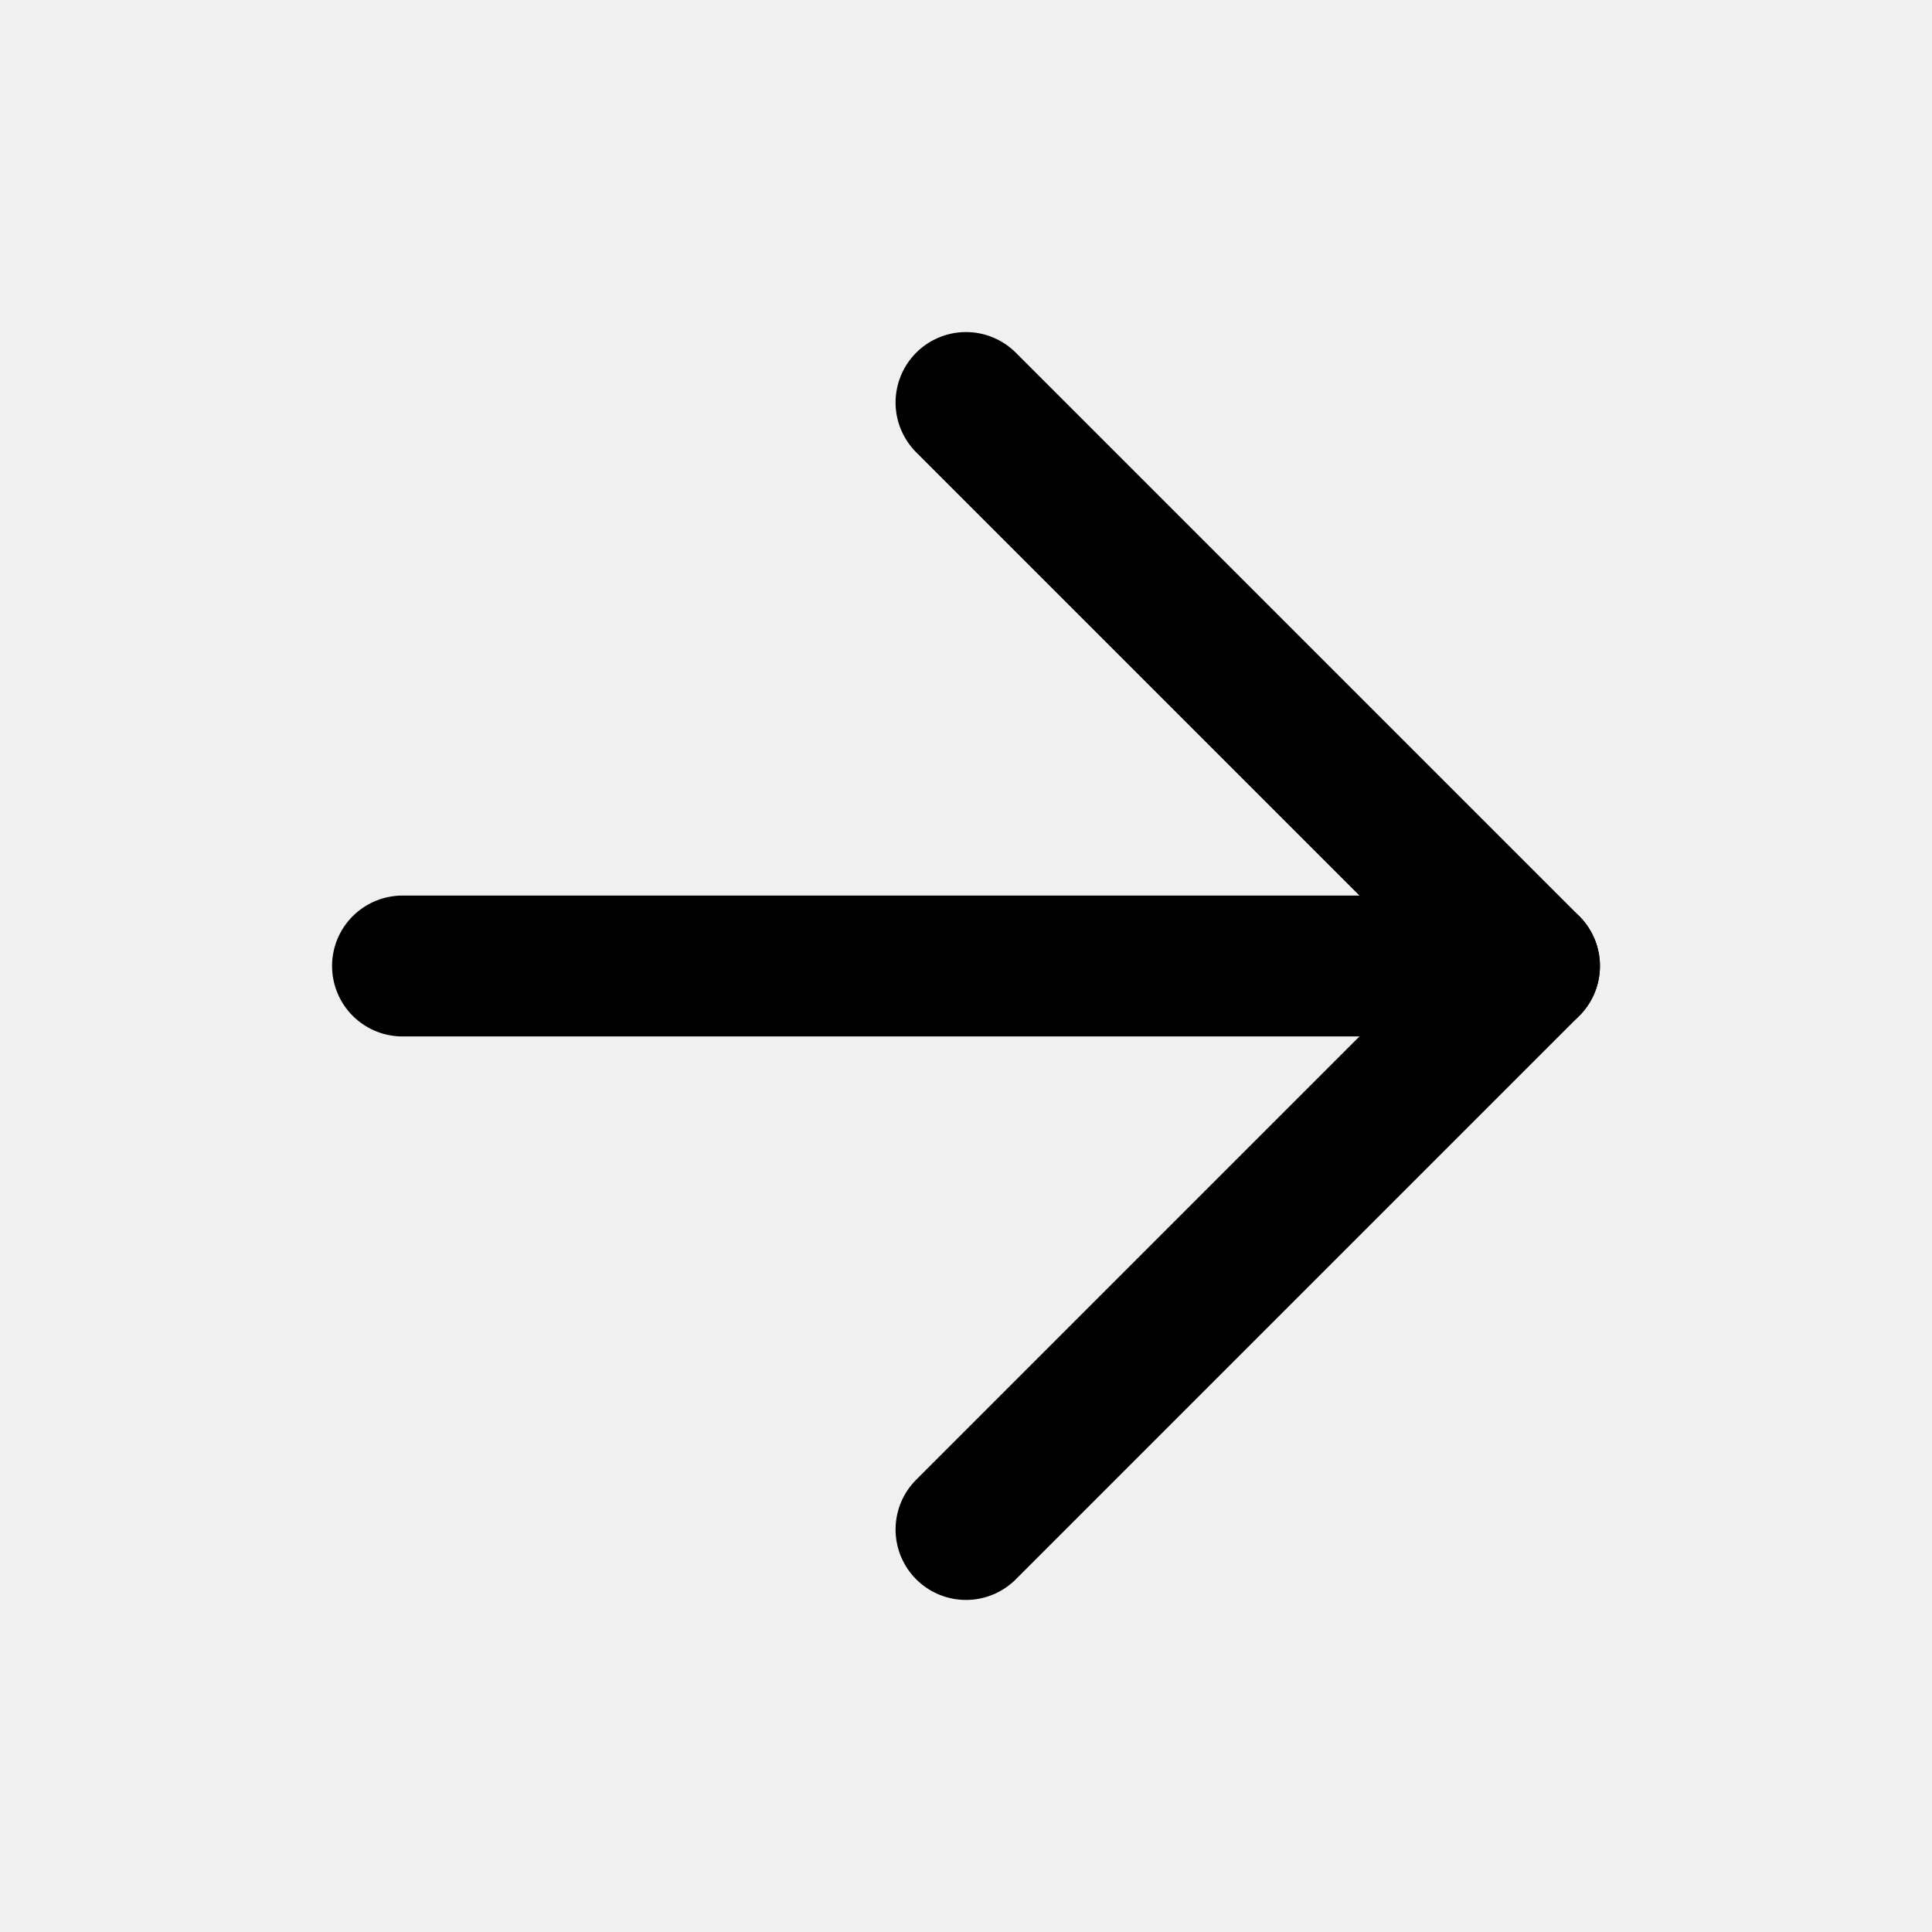
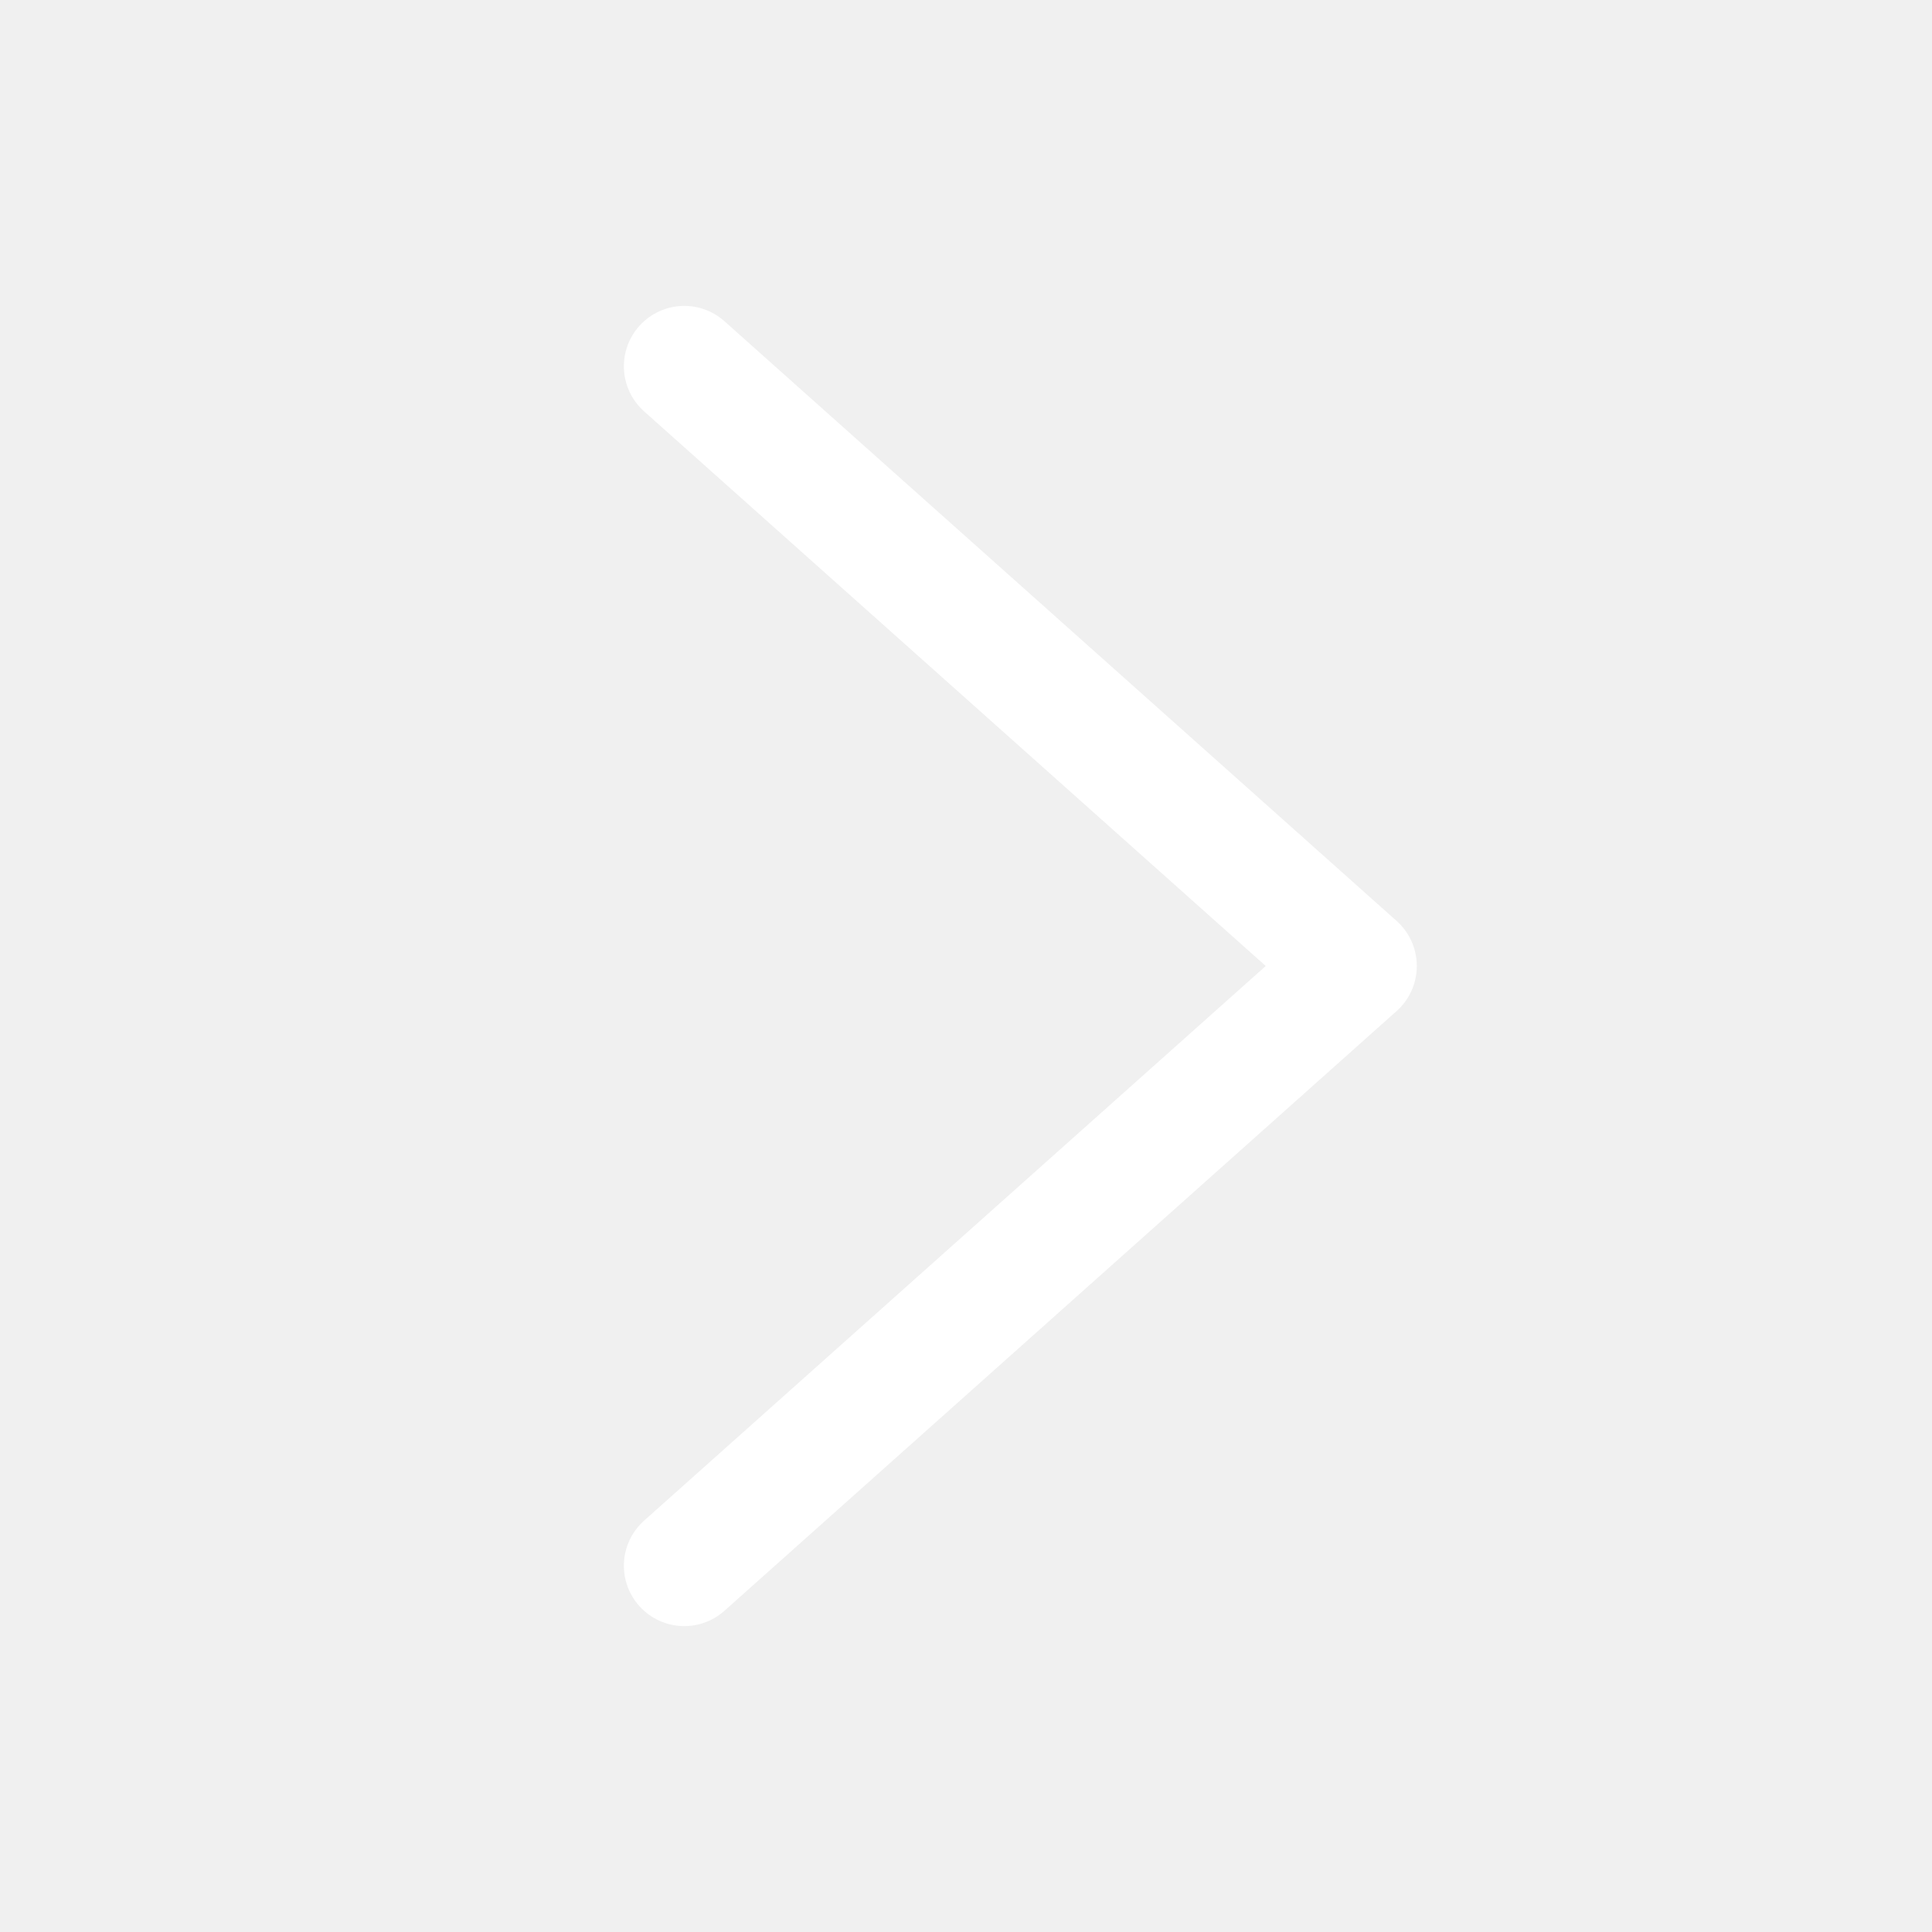
- <svg xmlns="http://www.w3.org/2000/svg" width="24" height="24" viewBox="0 0 24 24" fill="none" stroke="currentColor" stroke-width="1.75" stroke-linecap="round" stroke-linejoin="round">
-   <path d="M5 12h14" />
-   <path d="m12 5 7 7-7 7" />
+ <svg xmlns="http://www.w3.org/2000/svg" width="24" height="24" viewBox="0 0 24 24" fill="none" stroke="#ffffff" stroke-width="1.5" stroke-linecap="round" stroke-linejoin="round">
+   <path d="M8.5 4.55 16.85 12l-8.35 7.45" />
</svg>
